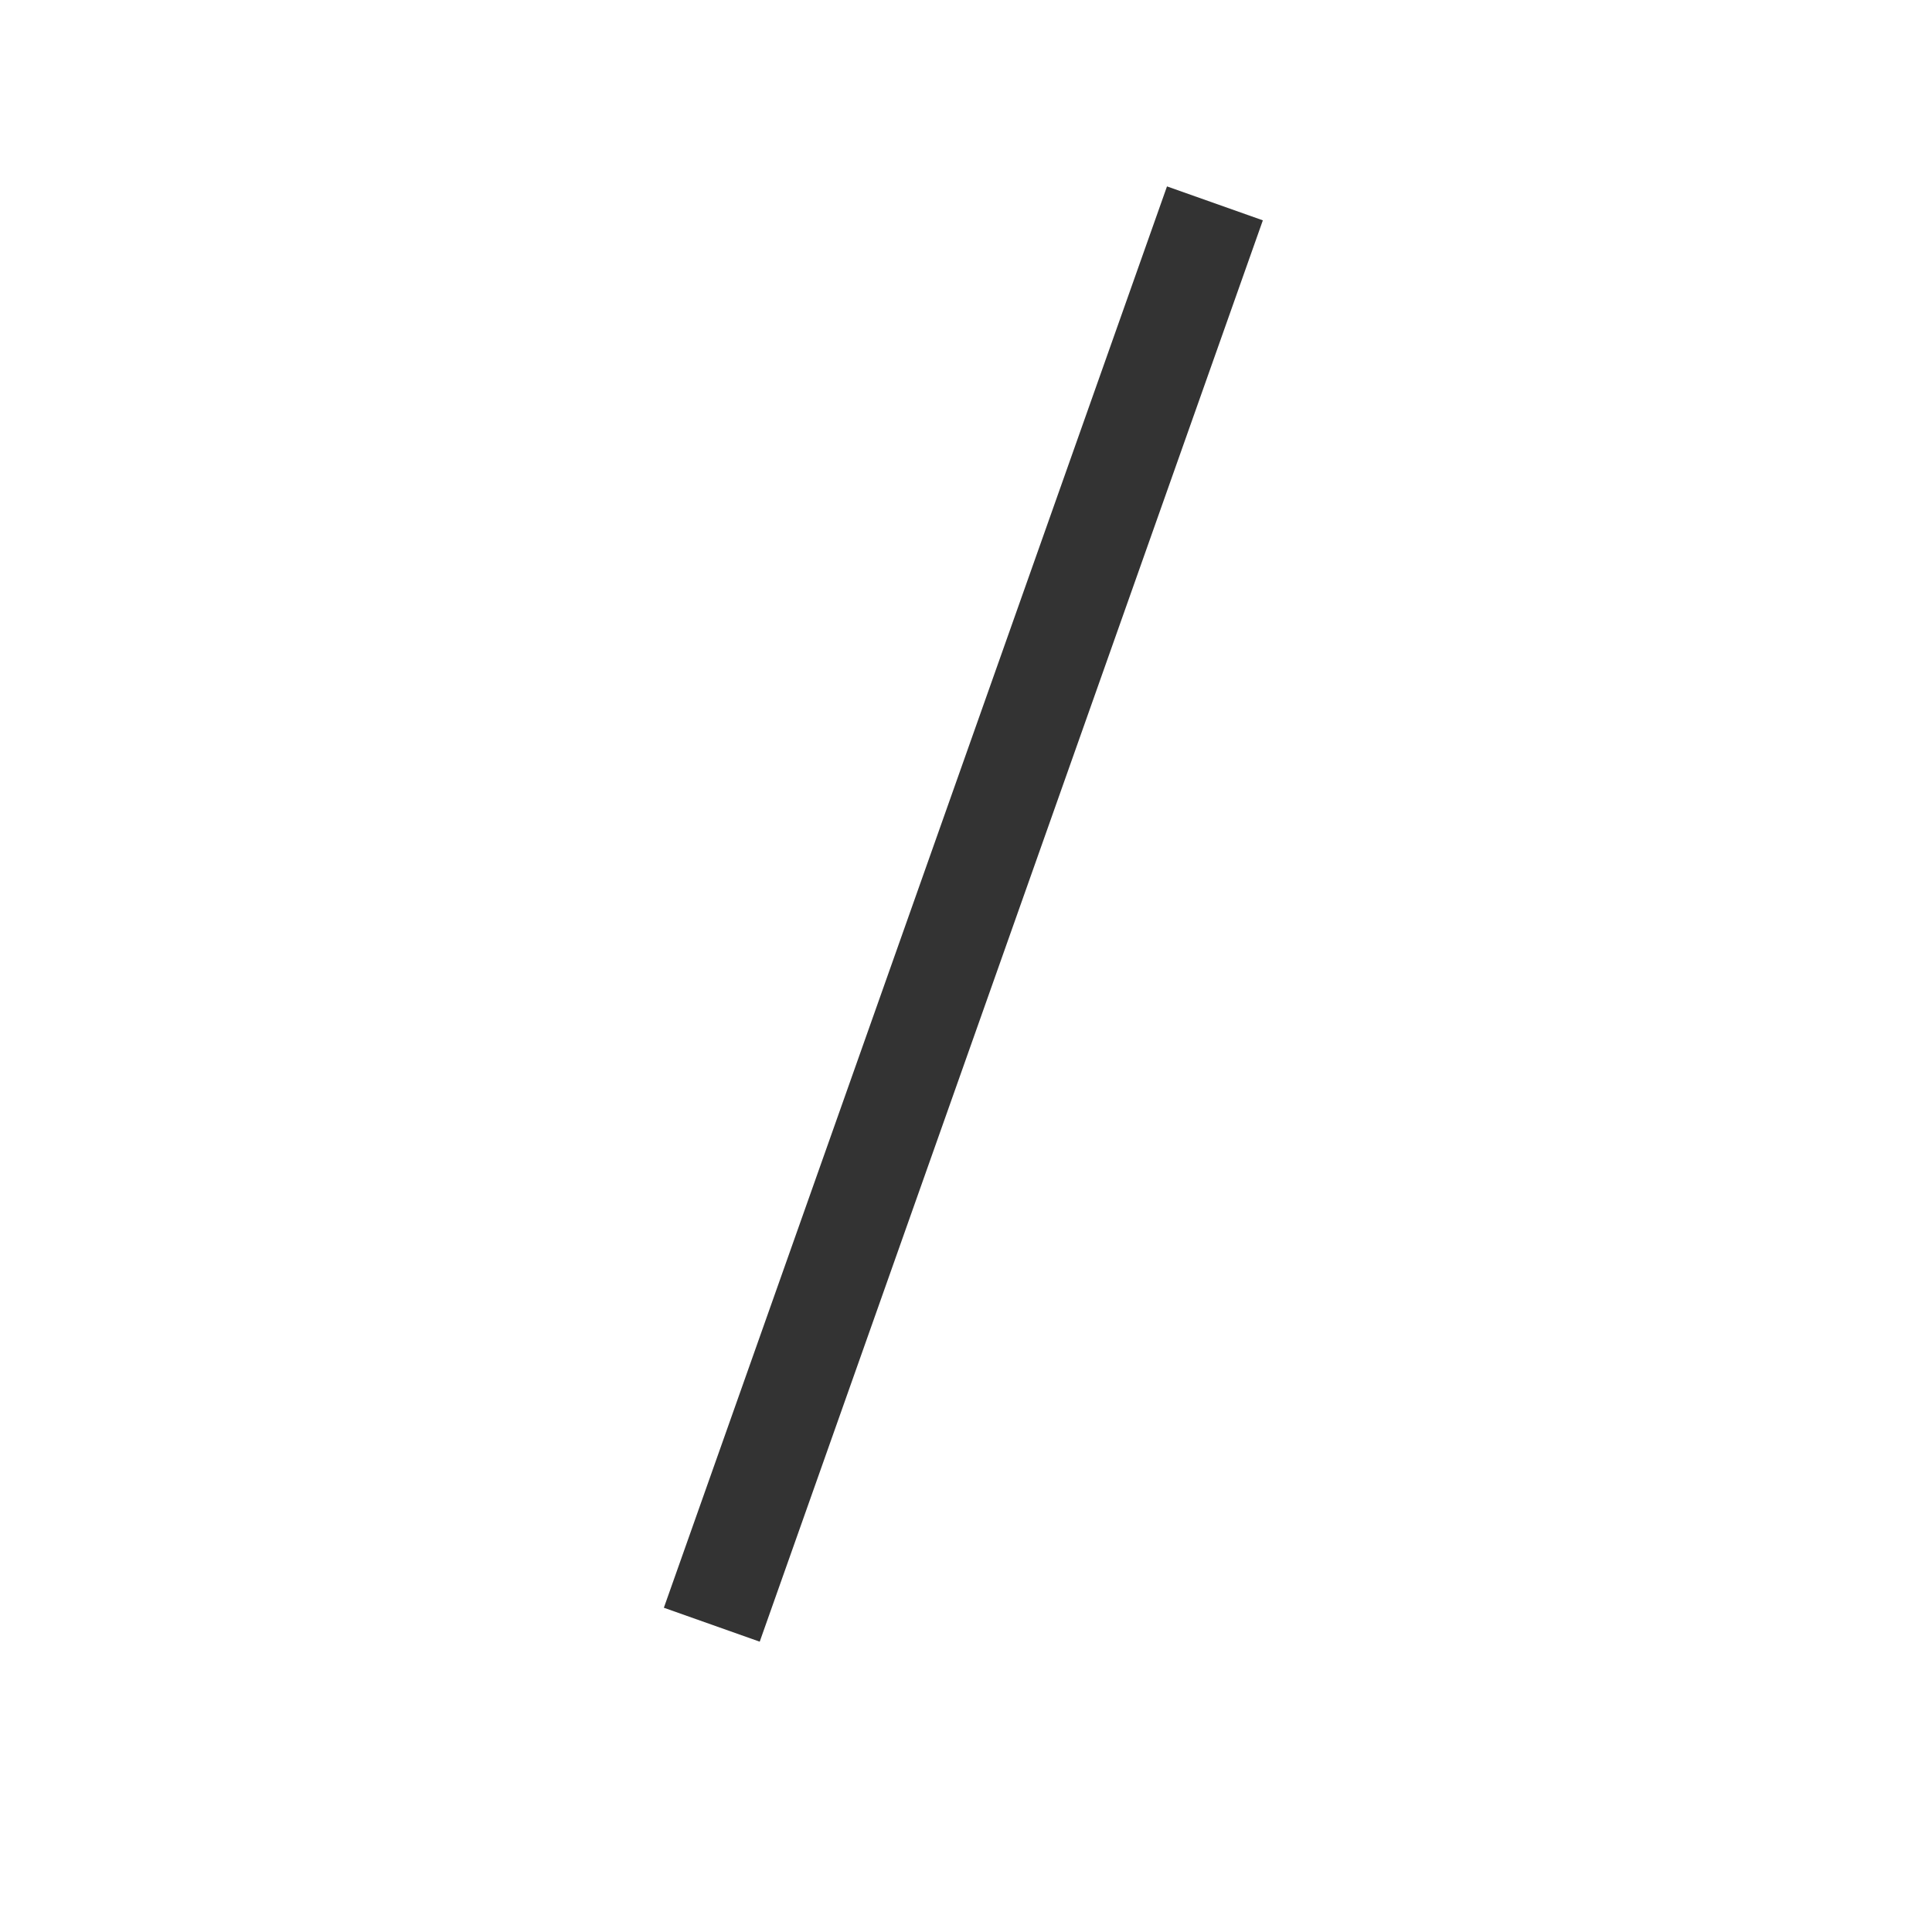
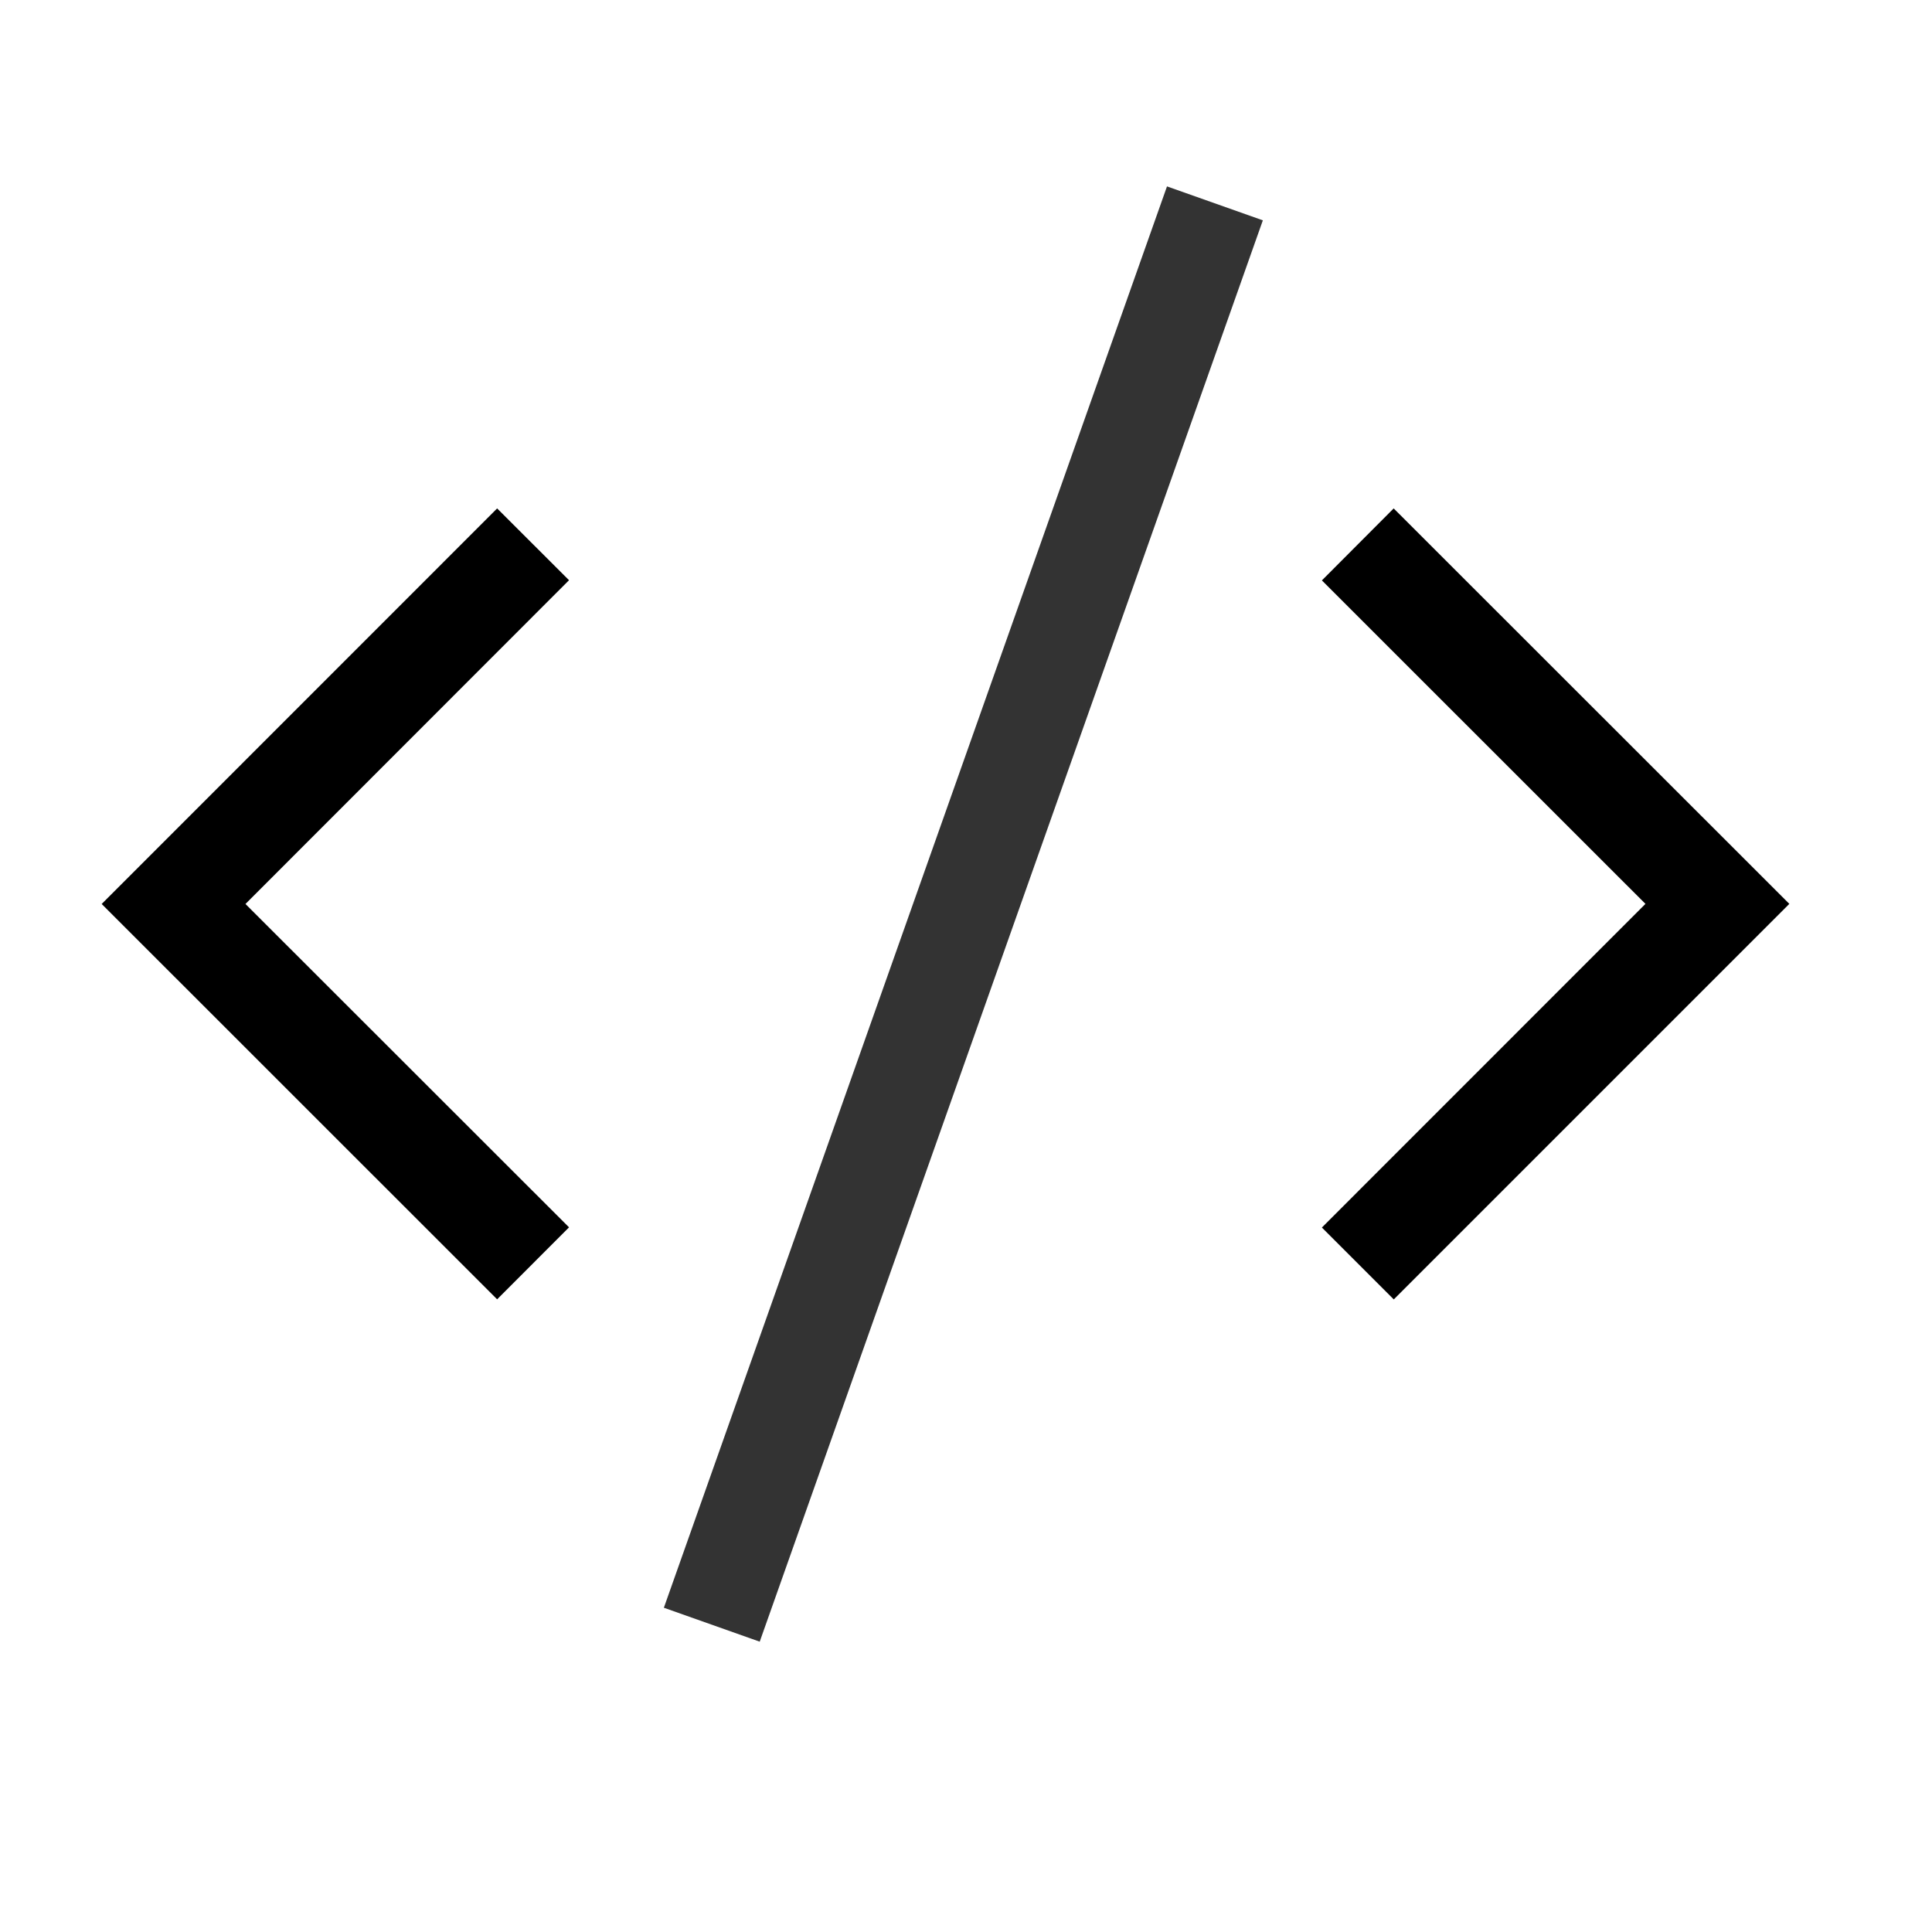
<svg xmlns="http://www.w3.org/2000/svg" viewBox="0 0 19 19">
-   <g fill="none" fill-rule="evenodd">
+   <g>
    <path d="M4.889 5L1 8.89l3.889 3.888.707-.708-3.182-3.18 3.182-3.184zM13.707 12.779l3.89-3.89L13.706 5 13 5.708l3.182 3.181L13 12.072z" />
    <path stroke="#333" d="M11.948 2L7 15.978" />
  </g>
</svg>
